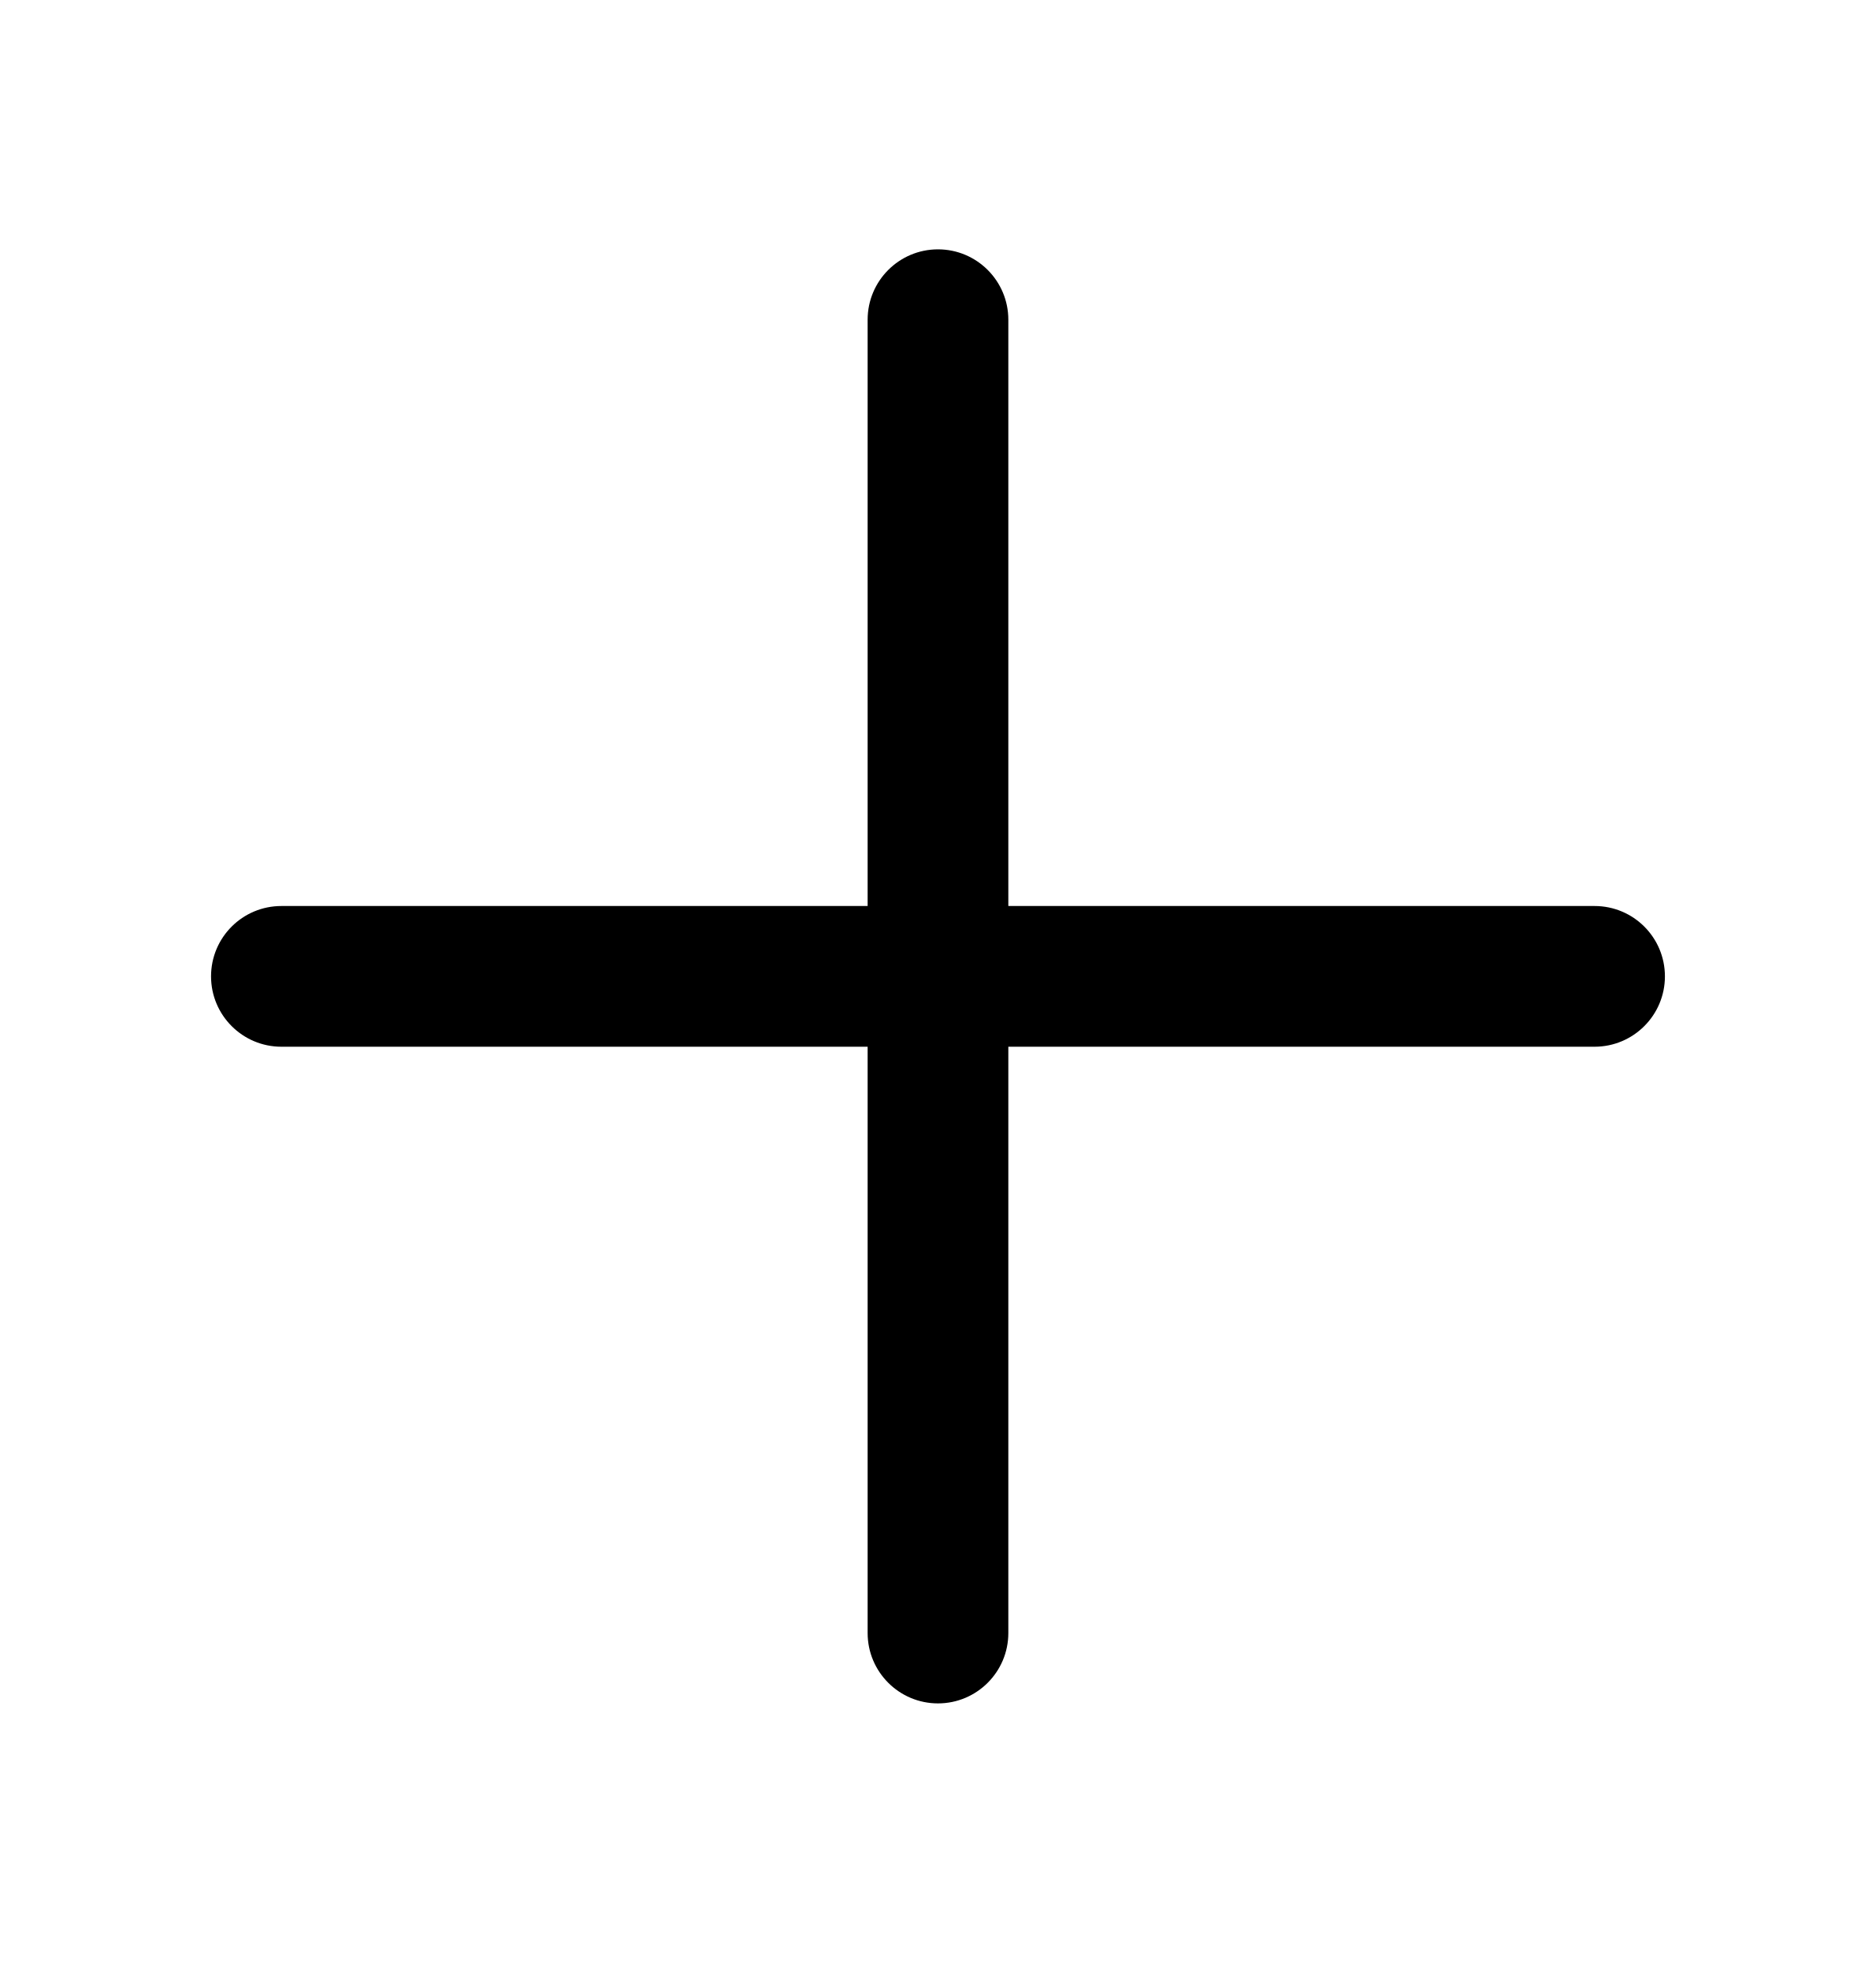
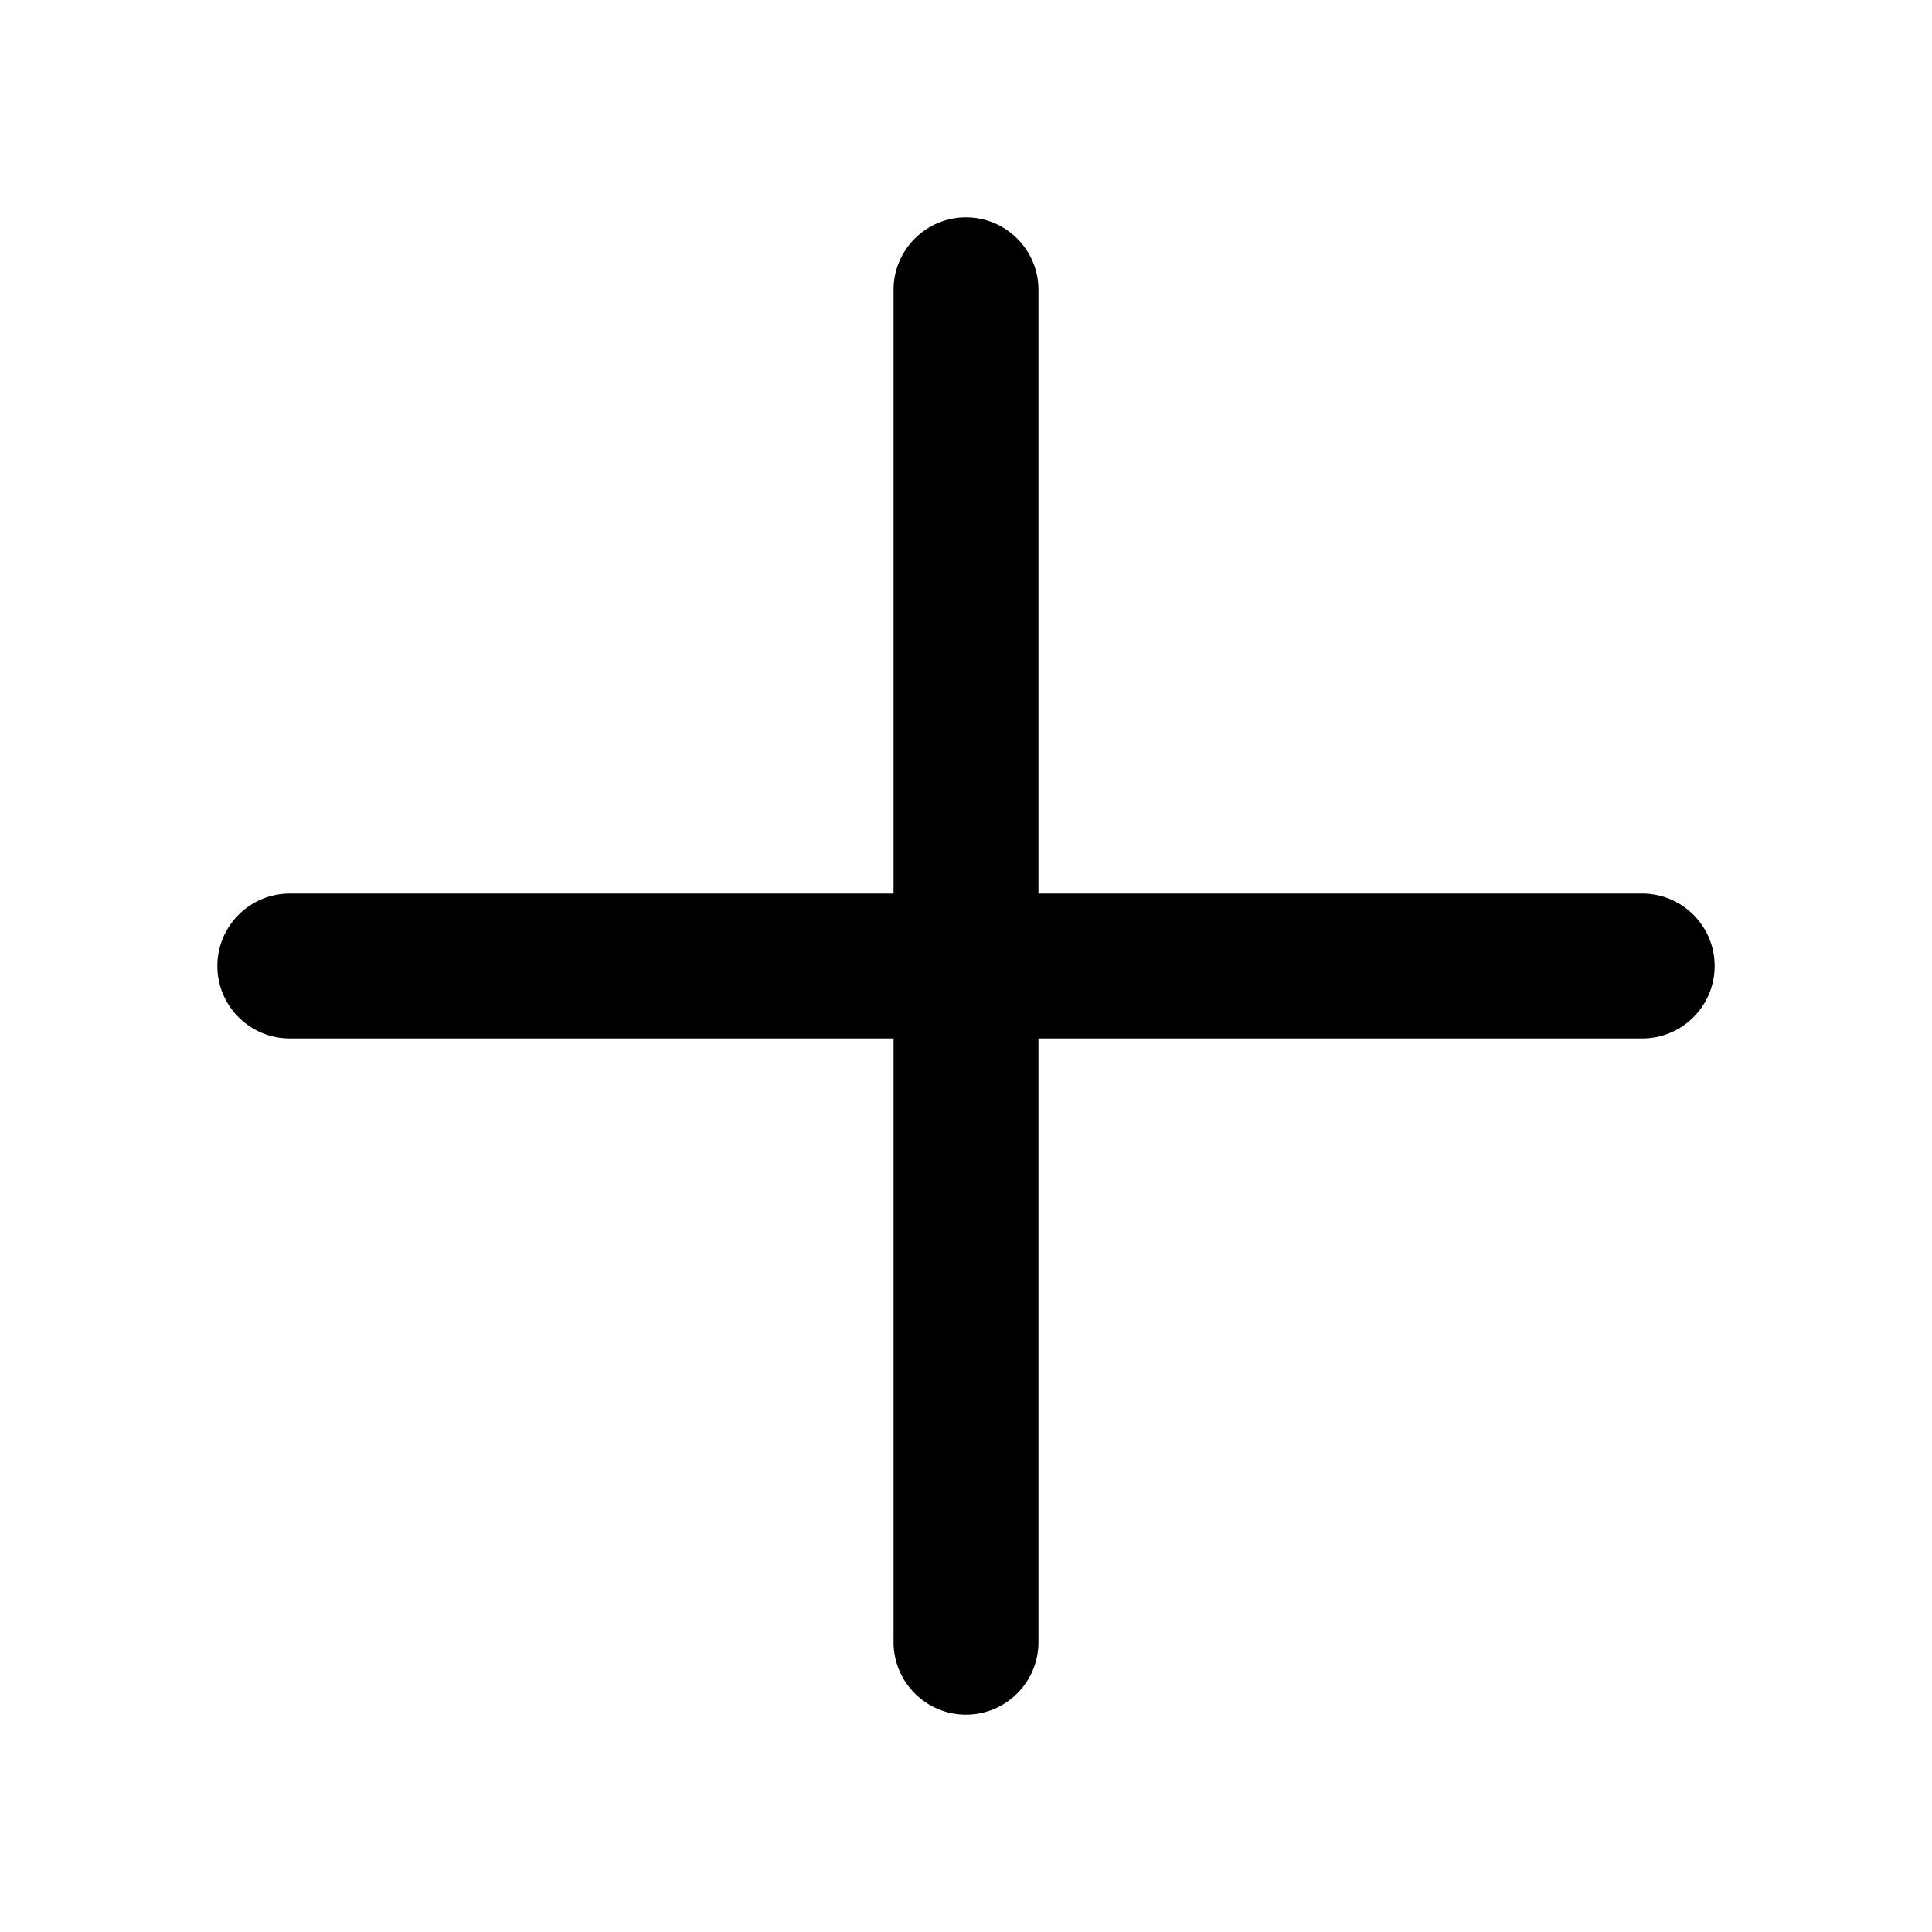
- <svg xmlns="http://www.w3.org/2000/svg" width="20" height="21" viewBox="0 0 20 21" fill="none">
-   <path fill-rule="evenodd" clip-rule="evenodd" d="M10 2.658C10.414 2.658 10.75 2.994 10.75 3.408V9.658H17C17.414 9.658 17.75 9.993 17.75 10.408C17.75 10.822 17.414 11.158 17 11.158H10.75V17.408C10.75 17.822 10.414 18.158 10 18.158C9.586 18.158 9.25 17.822 9.25 17.408V11.158H3C2.586 11.158 2.25 10.822 2.25 10.408C2.25 9.993 2.586 9.658 3 9.658H9.25V3.408C9.25 2.994 9.586 2.658 10 2.658Z" fill="currentColor" />
+ <svg xmlns="http://www.w3.org/2000/svg" width="20" height="20" viewBox="0 0 20 20" fill="none">
+   <g id="Icon / Basic / Add">
+     <path id="Union" fill-rule="evenodd" clip-rule="evenodd" d="M10 2.25C10.414 2.25 10.75 2.586 10.75 3V9.25H17C17.414 9.25 17.75 9.586 17.75 10C17.75 10.414 17.414 10.75 17 10.75H10.75V17C10.75 17.414 10.414 17.75 10 17.75C9.586 17.75 9.25 17.414 9.25 17V10.75H3C2.586 10.75 2.25 10.414 2.25 10C2.25 9.586 2.586 9.25 3 9.25H9.25V3C9.25 2.586 9.586 2.25 10 2.25Z" fill="currentColor" />
+   </g>
</svg>
